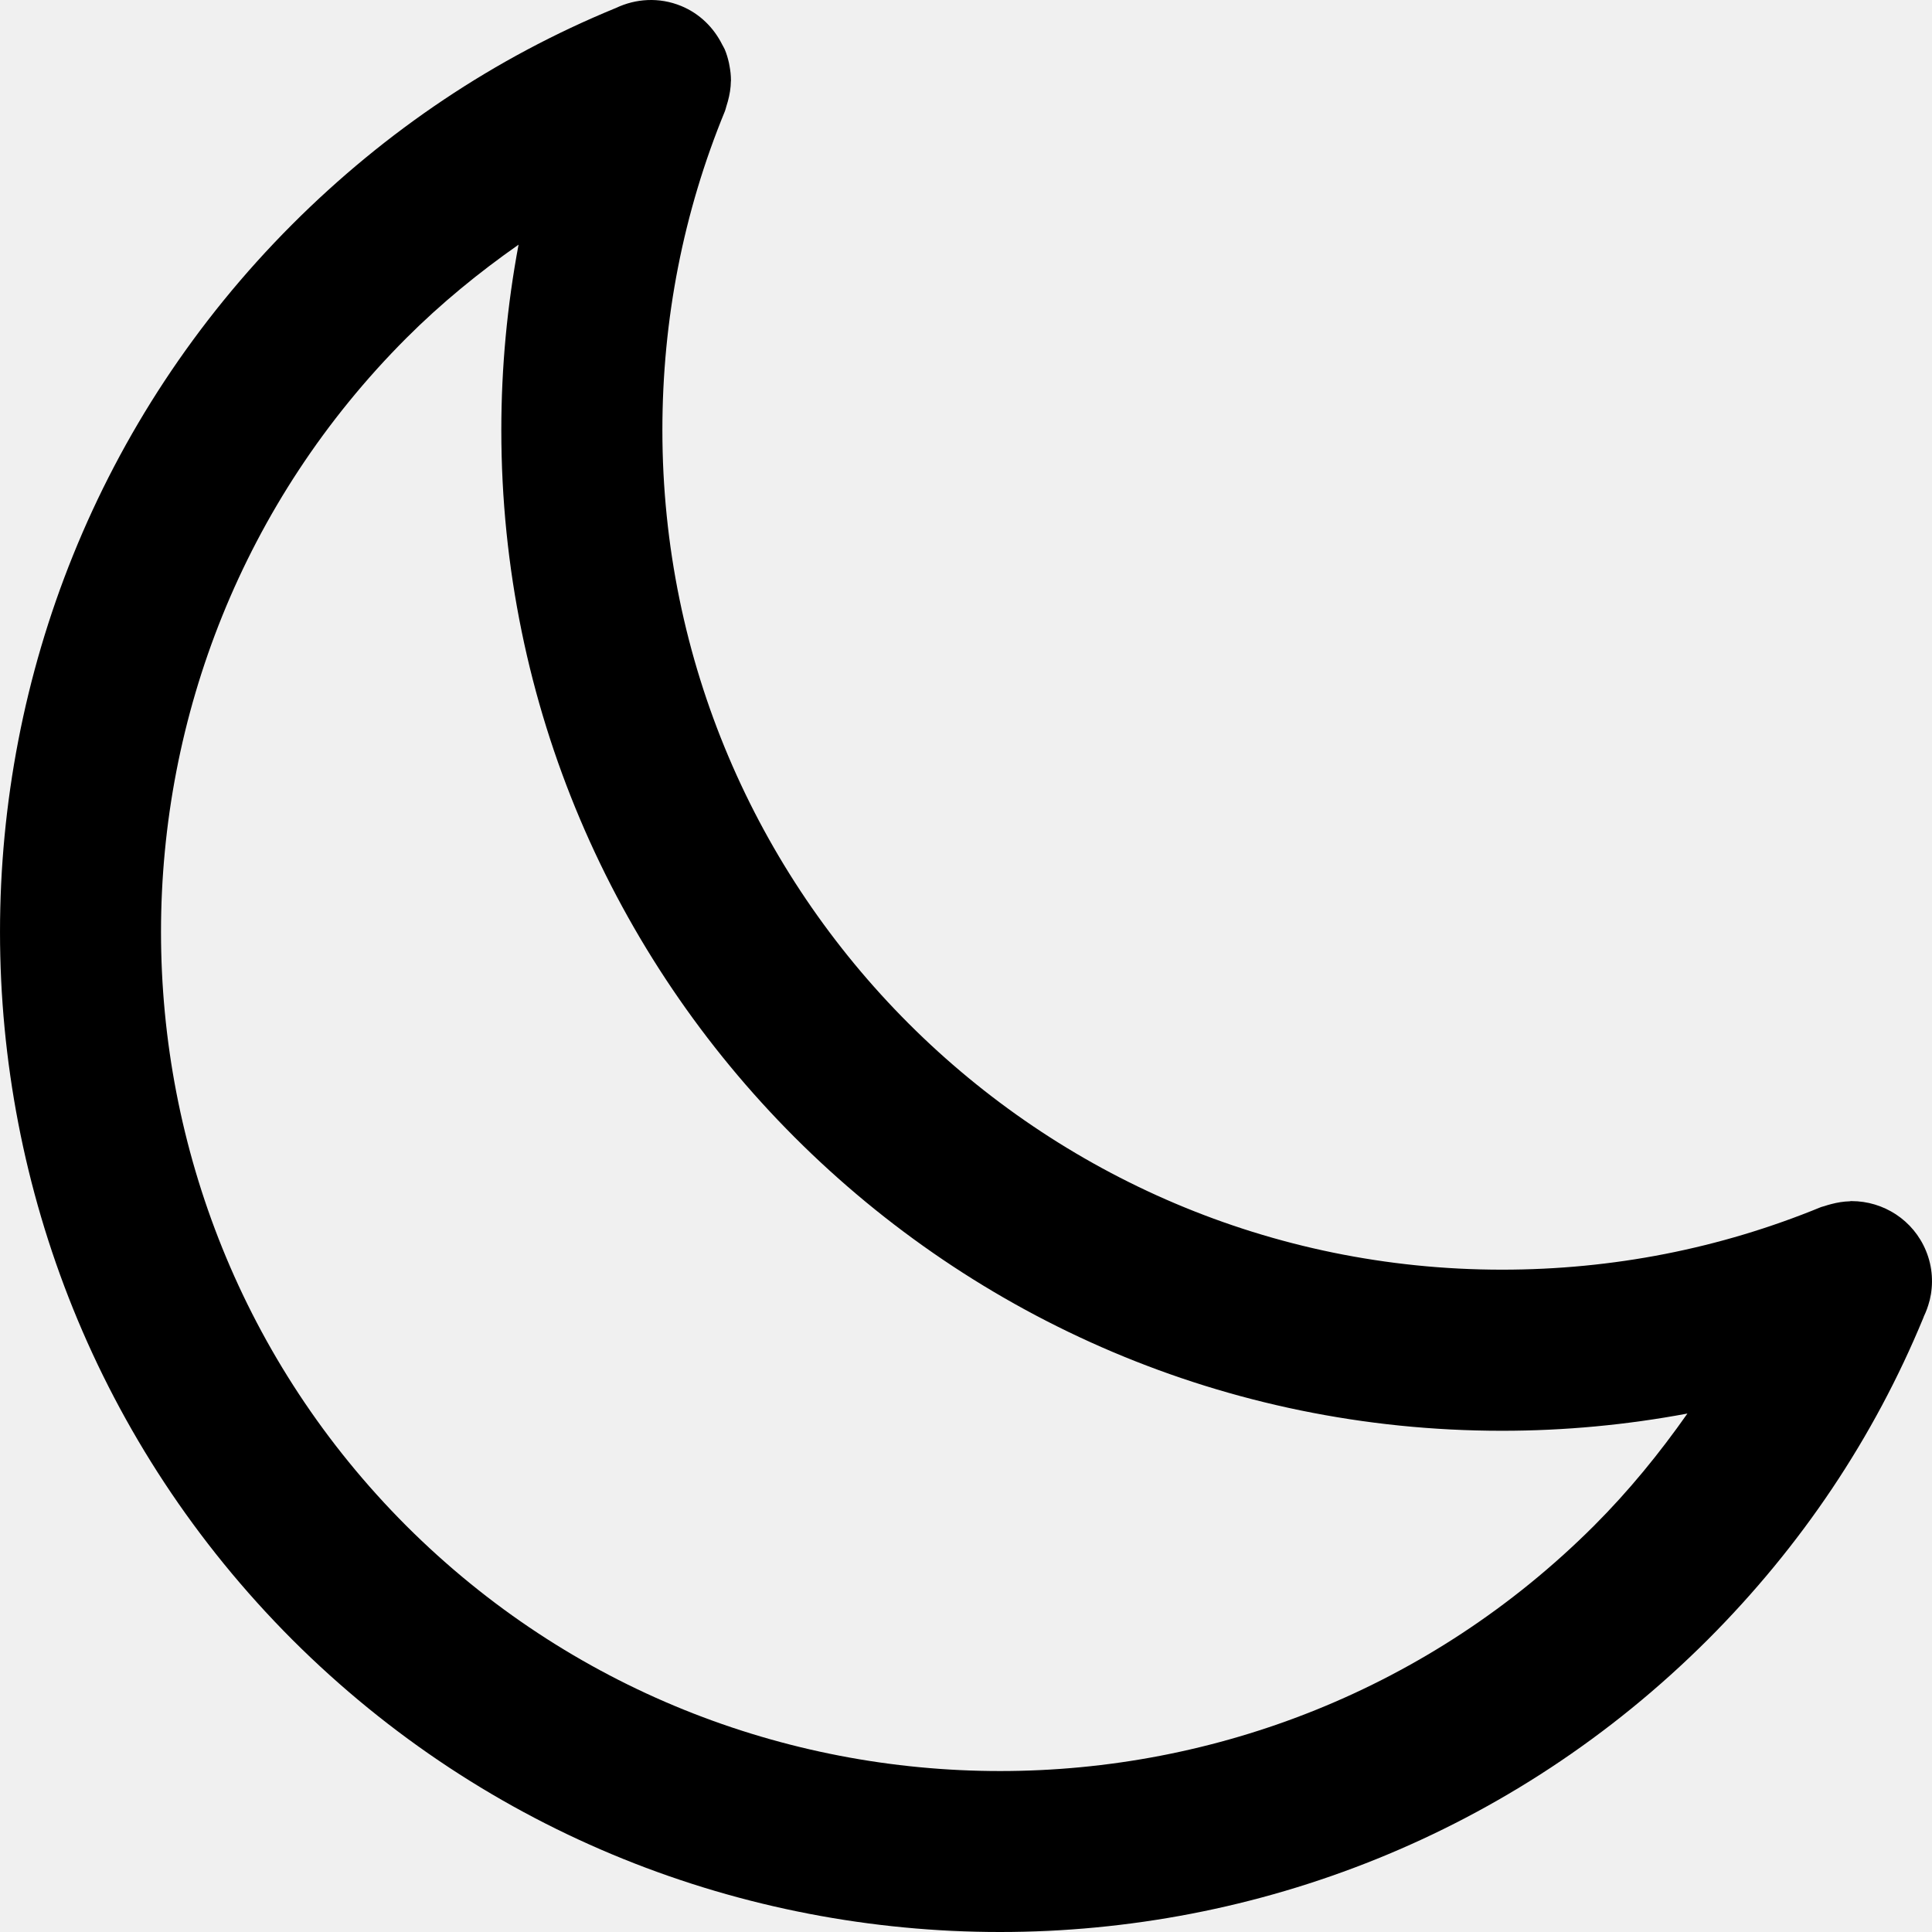
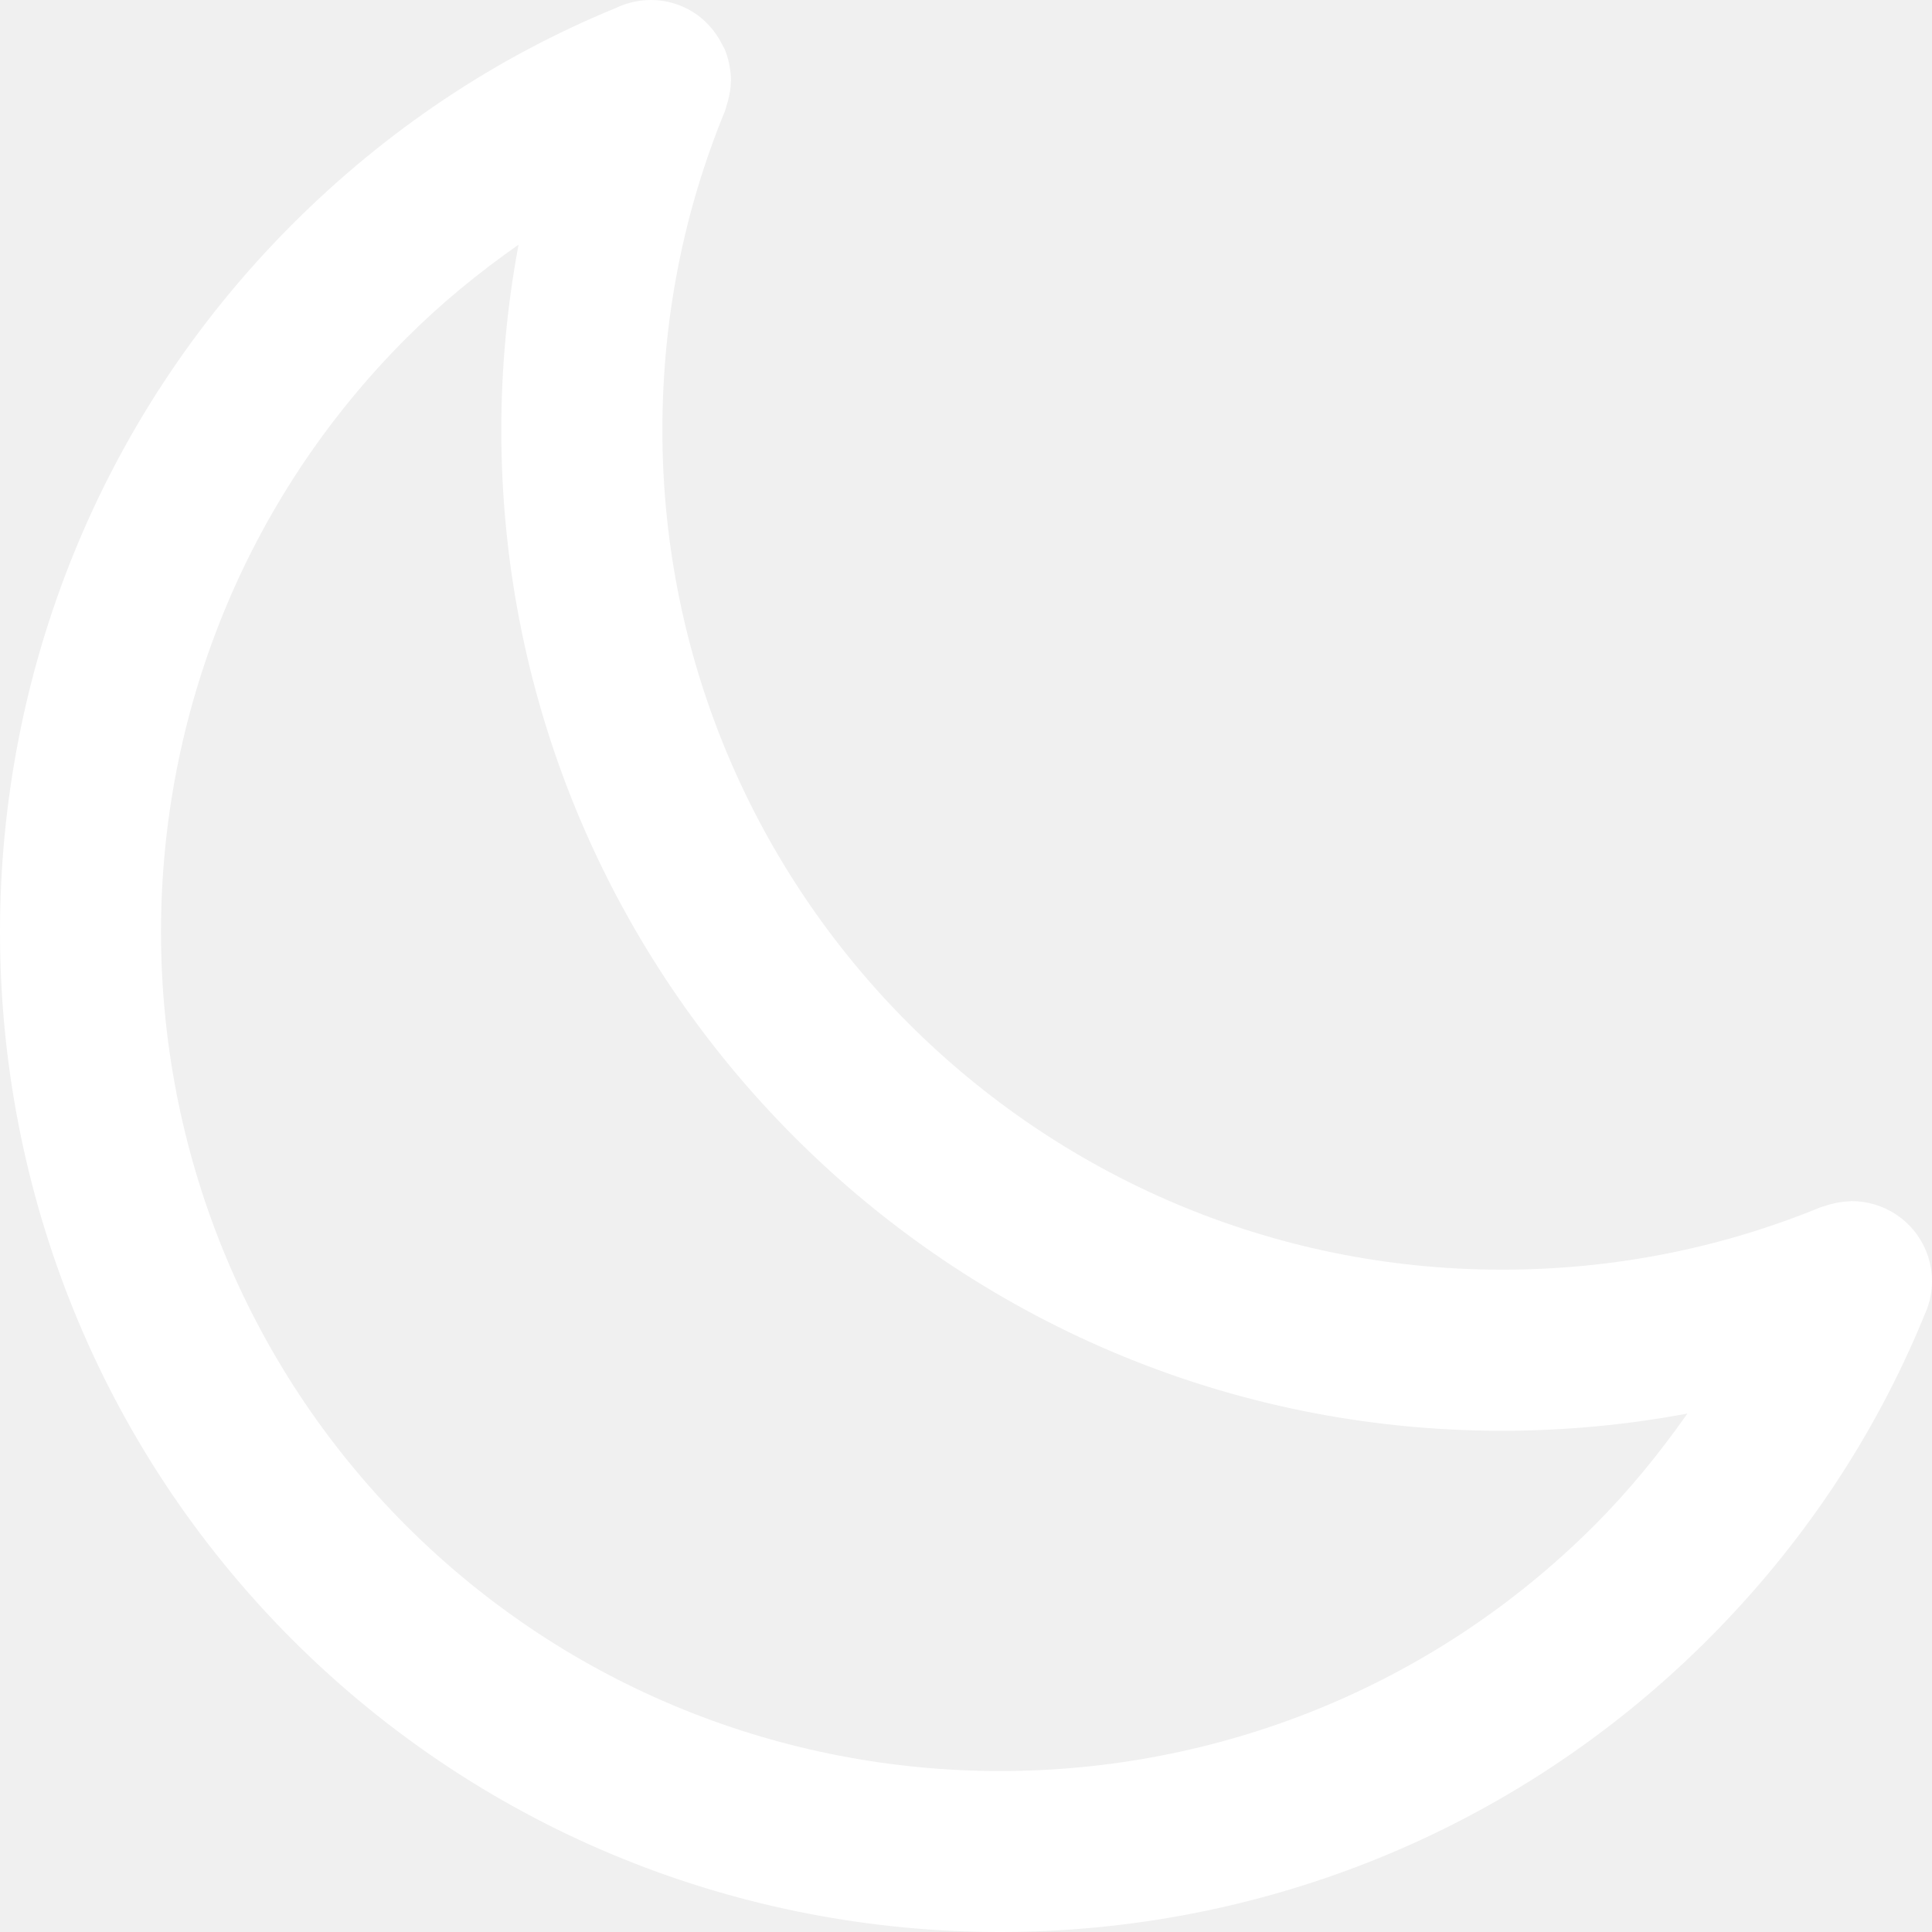
- <svg xmlns="http://www.w3.org/2000/svg" version="1.1" id="Capa_1" x="0px" y="0px" viewBox="0 0 383.852 383.852" style="enable-background:new 0 0 383.852 383.852;" xml:space="preserve">
+ <svg xmlns="http://www.w3.org/2000/svg" version="1.1" id="Capa_1" fill="white" x="0px" y="0px" viewBox="0 0 383.852 383.852" style="enable-background:new 0 0 383.852 383.852;" xml:space="preserve">
  <g>
    <g>
      <path d="M382.667,248.54c-2.528-6.168-8.48-9.896-14.776-9.904c-0.032,0-0.064-0.008-0.096-0.008c-0.104,0-0.192,0.04-0.296,0.048    c-1.232,0.032-2.464,0.232-3.688,0.56c-0.456,0.12-0.888,0.24-1.328,0.392c-0.224,0.08-0.456,0.112-0.688,0.2    c-20.072,8.248-41.392,12.432-63.384,12.432c-91.976,0-166.808-74.832-166.808-166.808c0-21.992,4.176-43.312,12.432-63.384    c0.12-0.28,0.16-0.576,0.256-0.864c0.12-0.352,0.224-0.704,0.32-1.072c0.36-1.32,0.584-2.648,0.6-3.976    c0-0.056,0.024-0.112,0.024-0.176c0-0.016-0.008-0.04-0.008-0.056c0-0.96-0.112-1.904-0.288-2.832c-0.04-0.2-0.072-0.4-0.112-0.6    c-0.208-0.92-0.472-1.832-0.84-2.696c-0.144-0.336-0.344-0.624-0.504-0.944c-1.672-3.336-4.44-6.144-8.168-7.672    c-4.36-1.784-9.024-1.464-12.96,0.416c-0.04,0.016-0.088,0.024-0.128,0.048c-23.912,9.832-45.496,24.264-64.152,42.92    c-77.432,77.528-77.432,203.672,0.008,281.216c38.768,38.72,89.68,58.072,140.6,58.072s101.84-19.36,140.616-58.08    c18.592-18.6,33-40.112,42.832-63.944c0.048-0.088,0.064-0.192,0.104-0.288c0.456-0.952,0.824-1.944,1.088-2.976    c0.016-0.08,0.048-0.152,0.072-0.232C384.155,255.18,383.995,251.772,382.667,248.54z M316.691,303.148    c-65.064,64.968-170.92,64.968-235.968,0c-64.976-65.056-64.976-170.912-0.008-235.96c6.944-6.944,14.448-13.064,22.312-18.576    c-2.256,12.064-3.424,24.36-3.424,36.848c0,109.624,89.184,198.808,198.808,198.808c12.48,0,24.784-1.168,36.848-3.424    C329.739,288.7,323.635,296.204,316.691,303.148z" />
    </g>
  </g>
  <g>
</g>
  <g>
</g>
  <g>
</g>
  <g>
</g>
  <g>
</g>
  <g>
</g>
  <g>
</g>
  <g>
</g>
  <g>
</g>
  <g>
</g>
  <g>
</g>
  <g>
</g>
  <g>
</g>
  <g>
</g>
  <g>
</g>
</svg>
